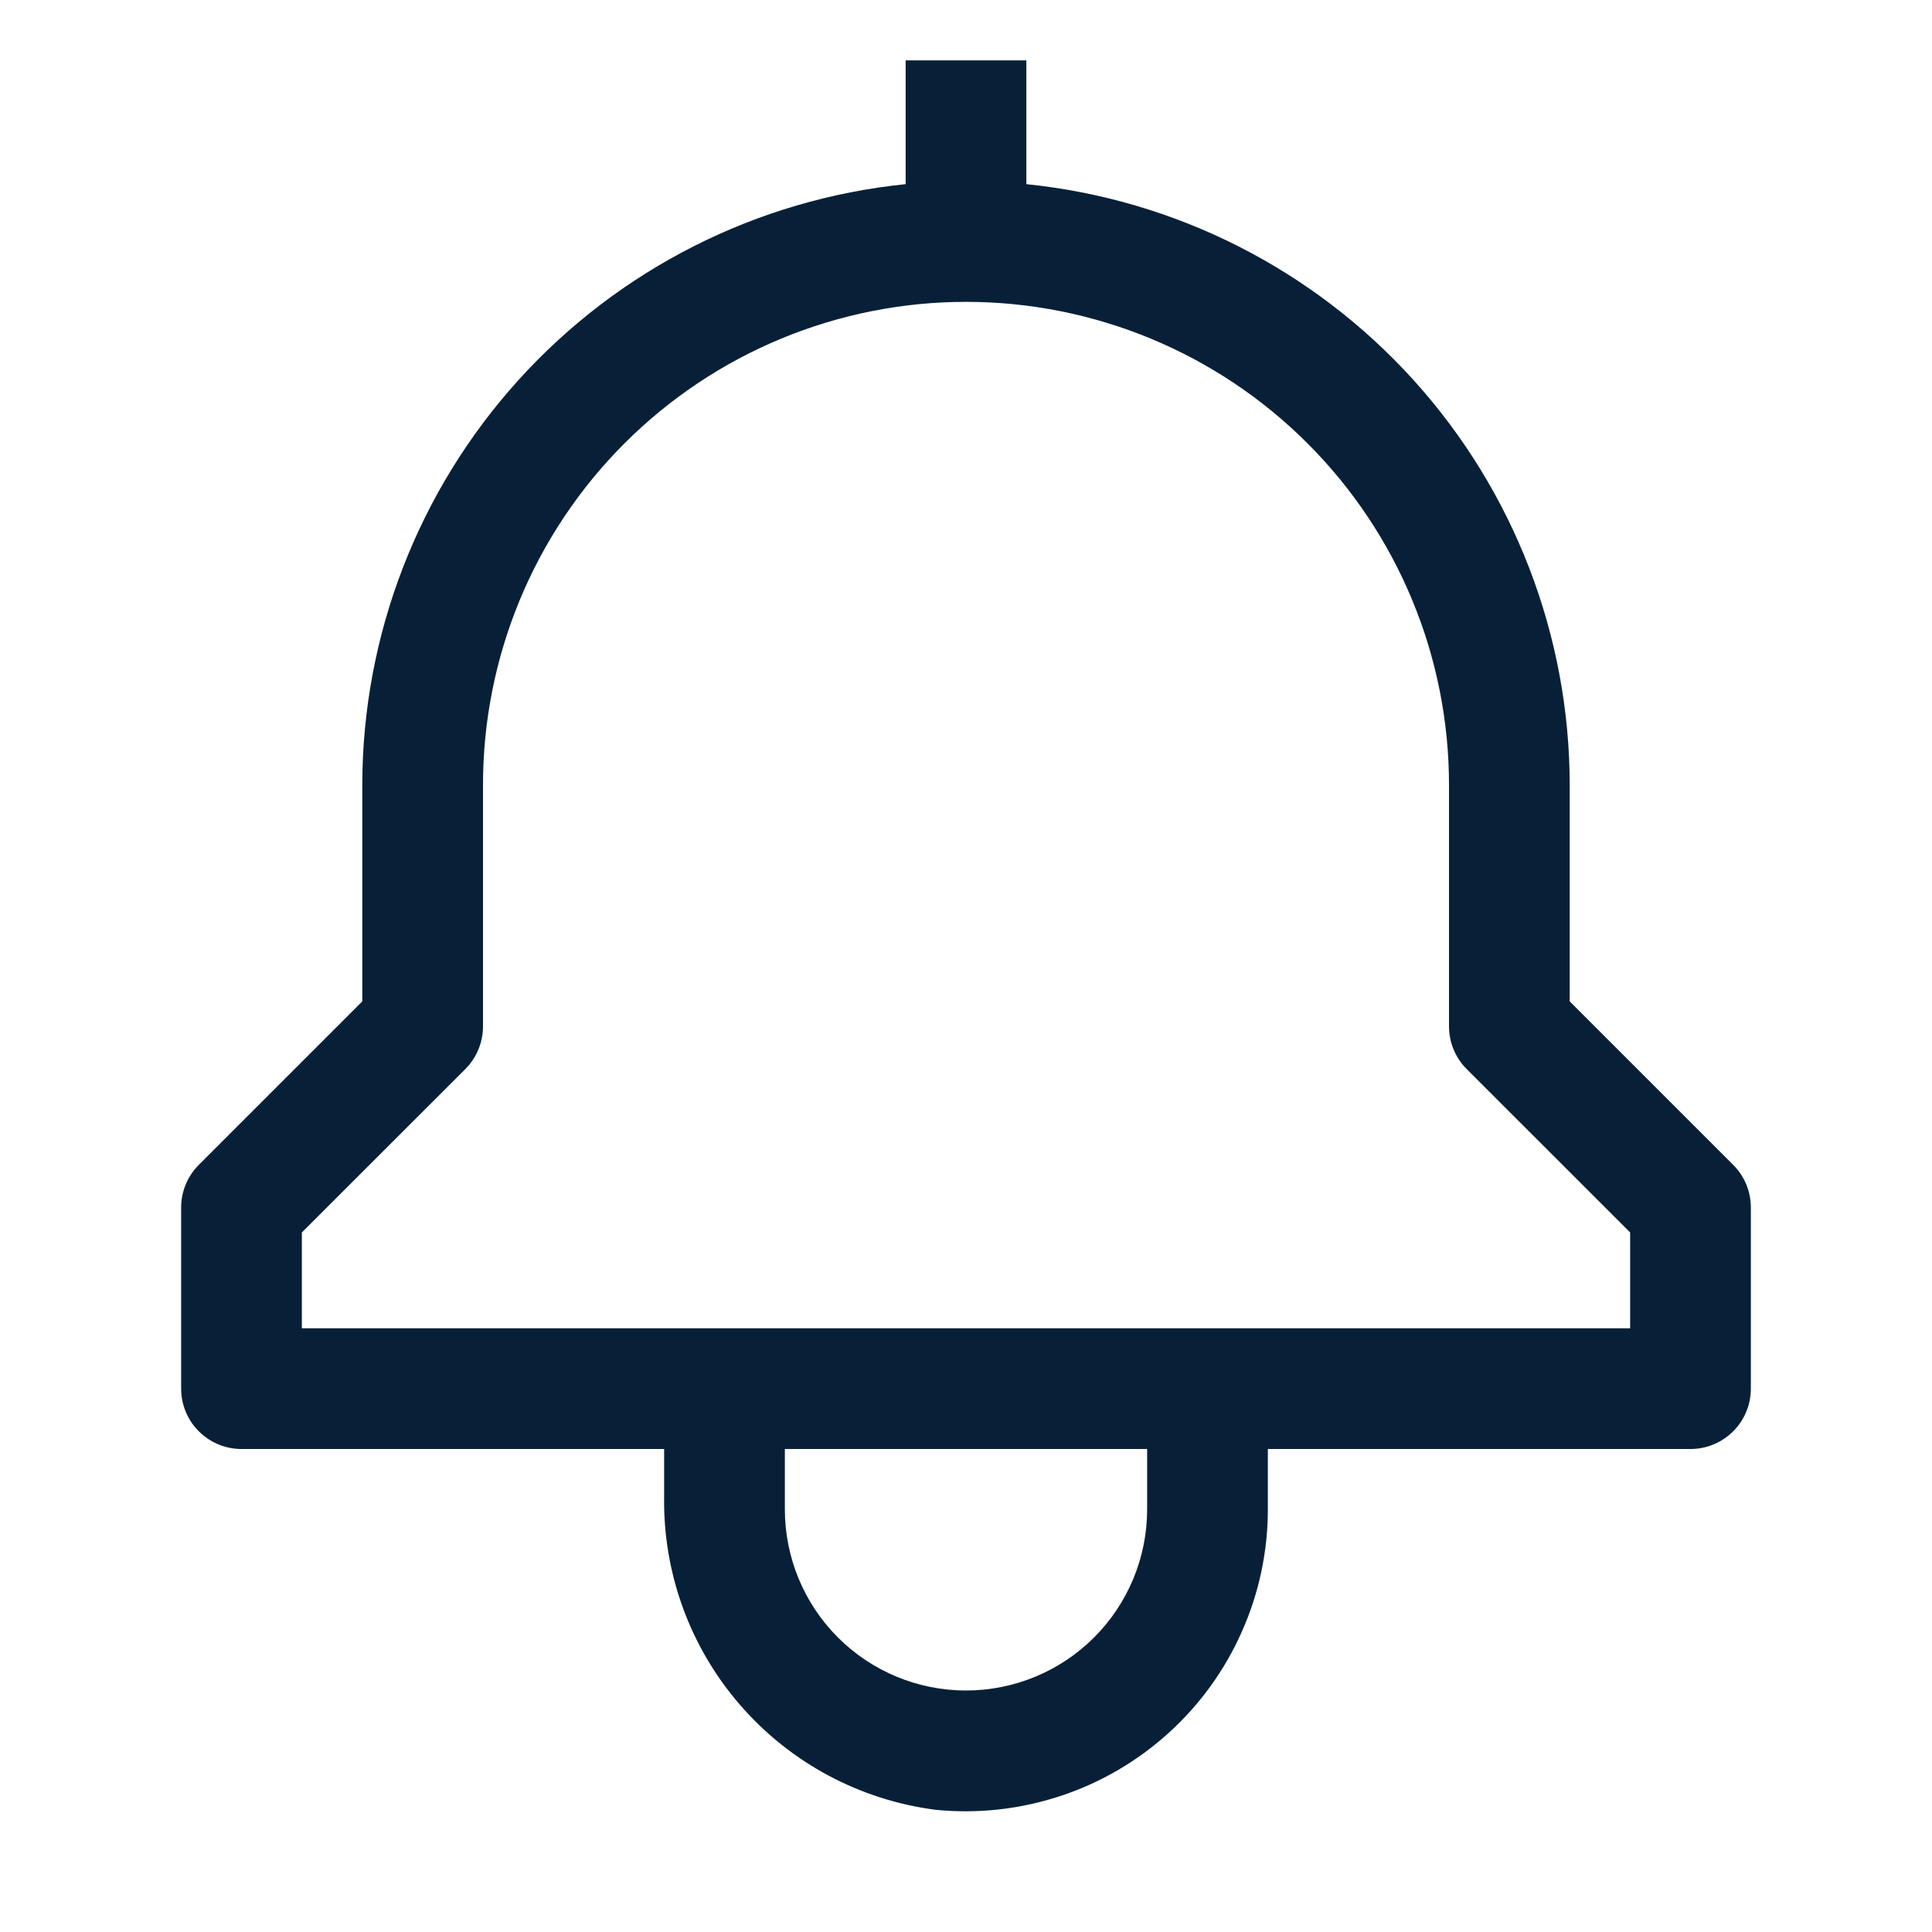
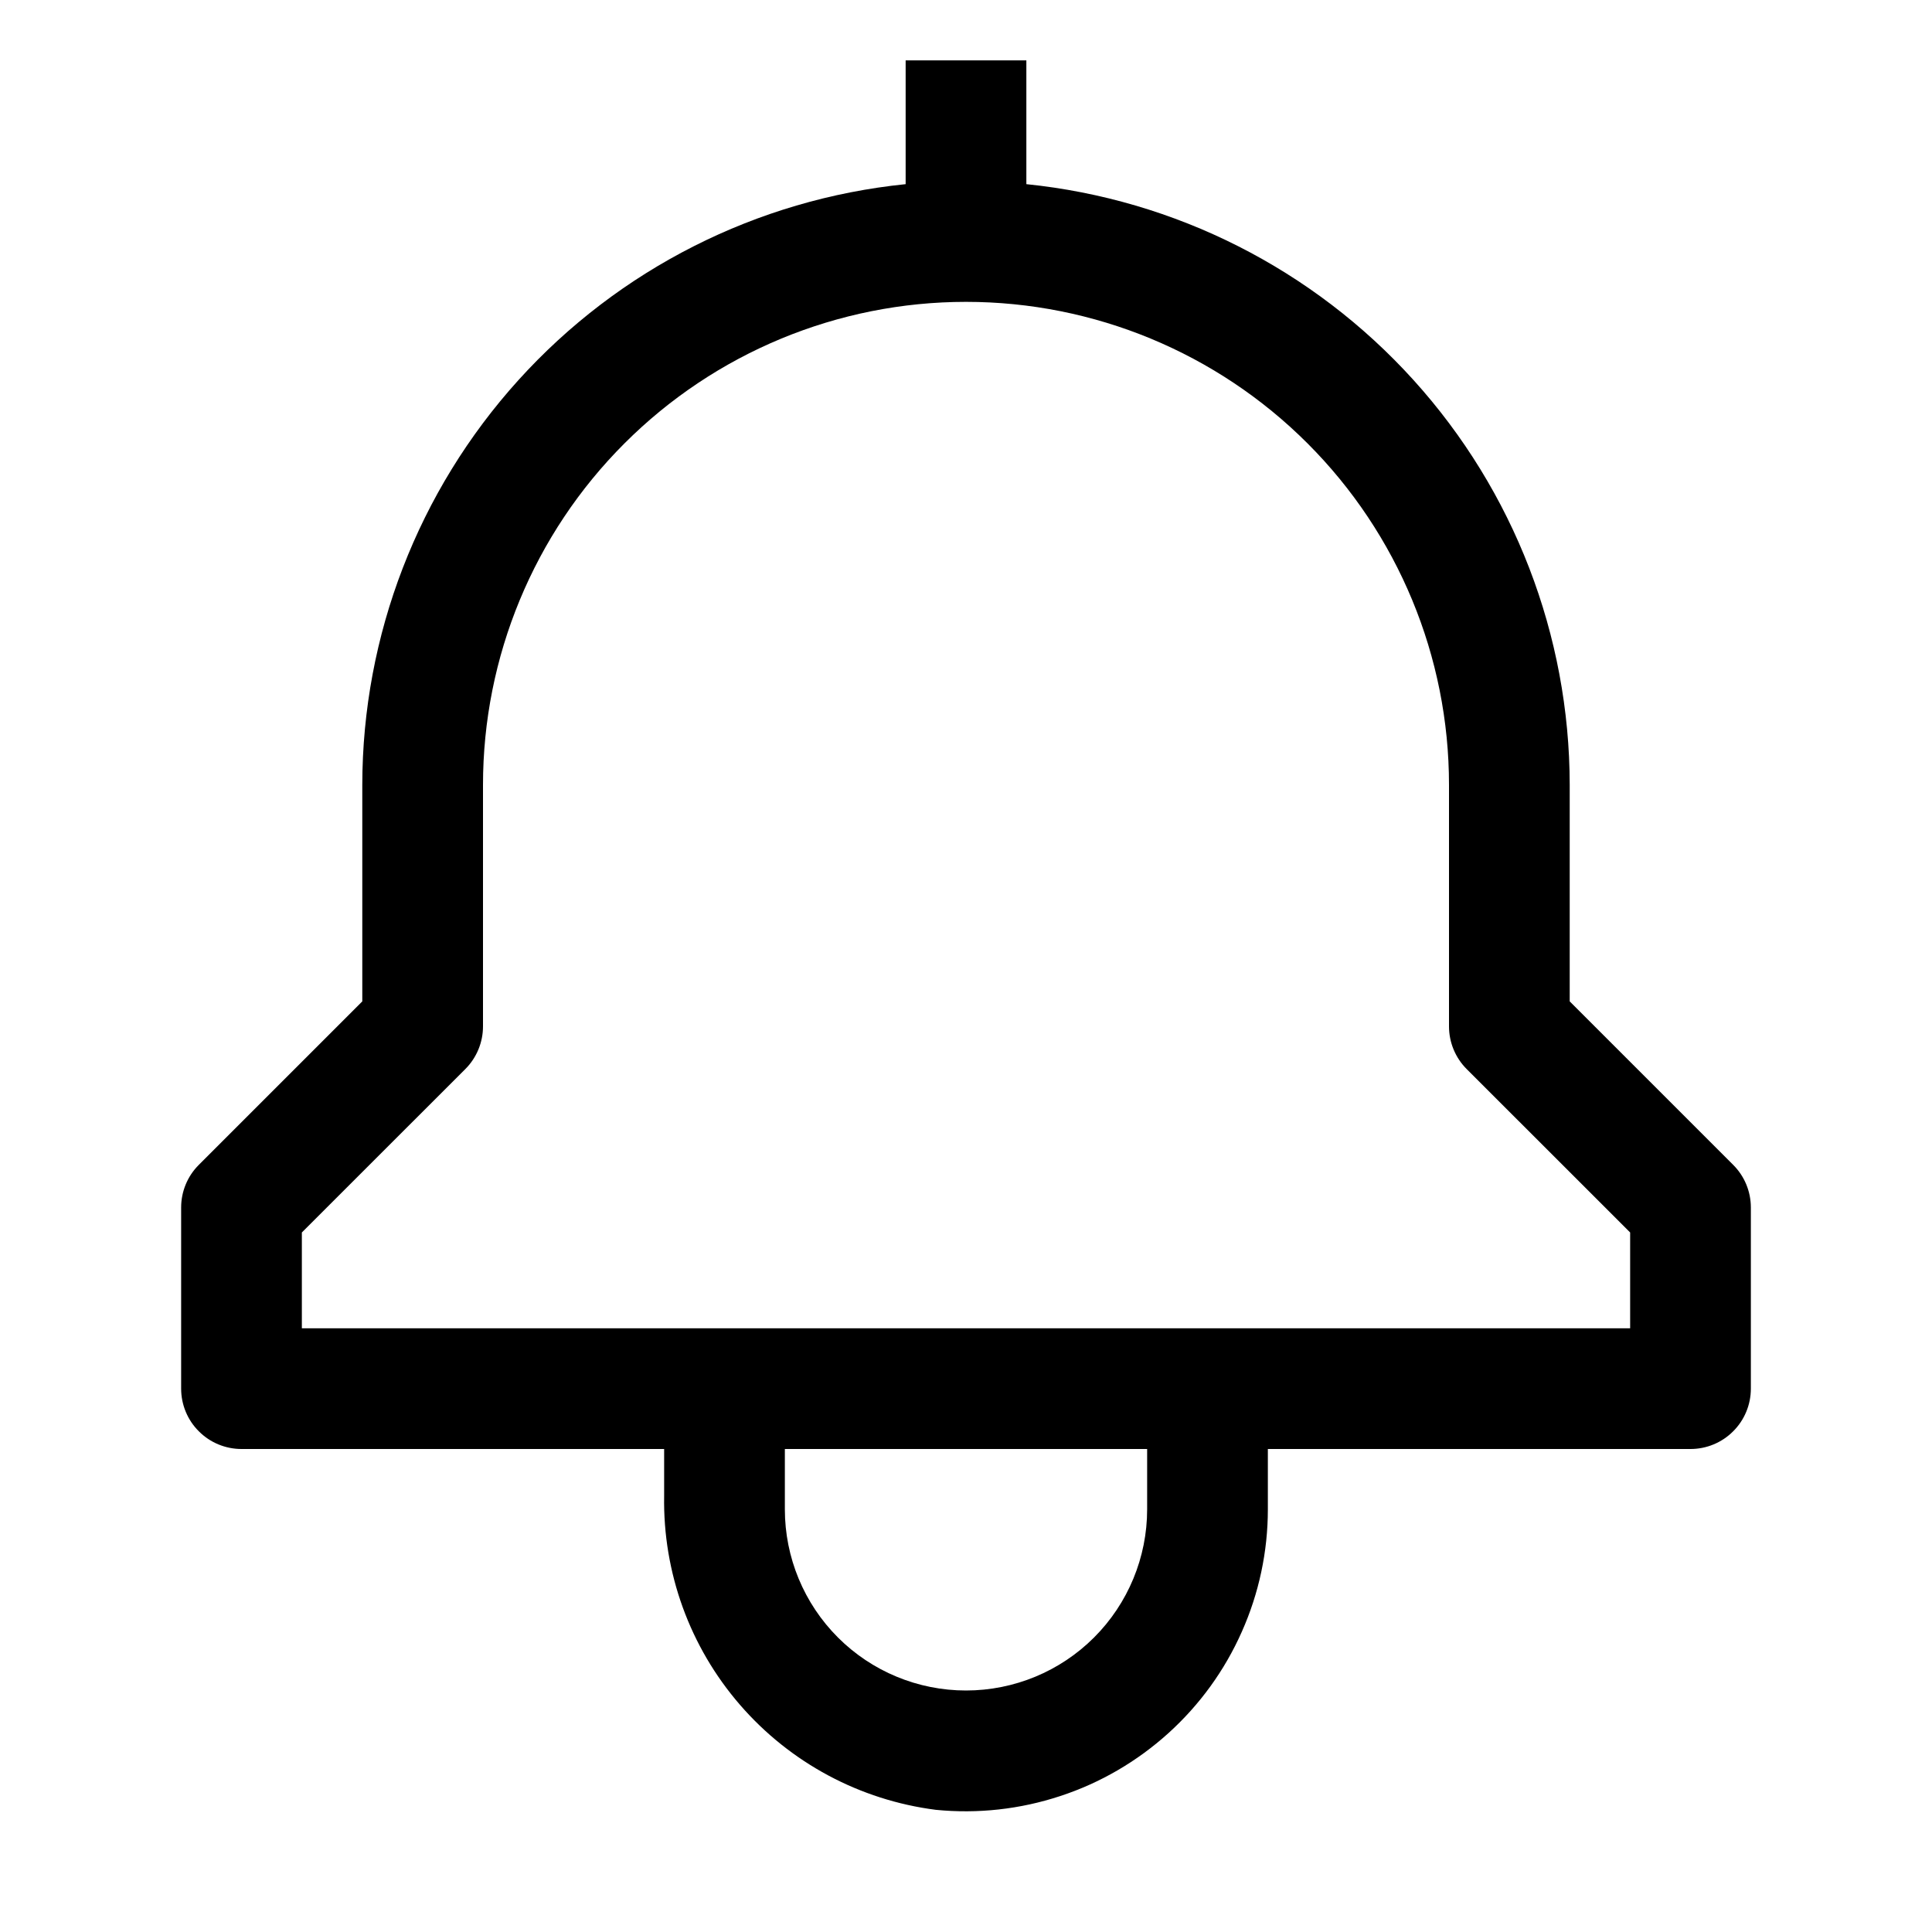
<svg xmlns="http://www.w3.org/2000/svg" width="25" height="25" viewBox="0 0 25 25" fill="none">
-   <path d="M22.427 15.073L20.312 12.958V10.156C20.31 8.22 19.59 6.354 18.291 4.918C16.992 3.482 15.207 2.579 13.281 2.383V0.781H11.719V2.383C9.793 2.579 8.008 3.482 6.709 4.918C5.41 6.354 4.69 8.22 4.688 10.156V12.958L2.573 15.073C2.426 15.219 2.344 15.418 2.344 15.625V17.969C2.344 18.176 2.426 18.375 2.573 18.521C2.719 18.668 2.918 18.75 3.125 18.75H8.594V19.357C8.577 20.348 8.926 21.311 9.575 22.06C10.224 22.81 11.126 23.293 12.109 23.419C12.652 23.473 13.201 23.412 13.719 23.241C14.238 23.071 14.714 22.793 15.119 22.427C15.524 22.061 15.848 21.614 16.069 21.115C16.291 20.617 16.406 20.077 16.406 19.531V18.75H21.875C22.082 18.75 22.281 18.668 22.427 18.521C22.574 18.375 22.656 18.176 22.656 17.969V15.625C22.656 15.418 22.574 15.219 22.427 15.073ZM14.844 19.531C14.844 20.153 14.597 20.749 14.157 21.189C13.718 21.628 13.122 21.875 12.5 21.875C11.878 21.875 11.282 21.628 10.843 21.189C10.403 20.749 10.156 20.153 10.156 19.531V18.75H14.844V19.531ZM21.094 17.188H3.906V15.948L6.021 13.834C6.168 13.687 6.25 13.488 6.25 13.281V10.156C6.25 8.499 6.908 6.909 8.081 5.737C9.253 4.565 10.842 3.906 12.5 3.906C14.158 3.906 15.747 4.565 16.919 5.737C18.091 6.909 18.75 8.499 18.75 10.156V13.281C18.75 13.488 18.832 13.687 18.979 13.834L21.094 15.948V17.188Z" fill="#082037" />
+   <path d="M22.427 15.073L20.312 12.958V10.156C20.31 8.22 19.59 6.354 18.291 4.918C16.992 3.482 15.207 2.579 13.281 2.383V0.781H11.719V2.383C9.793 2.579 8.008 3.482 6.709 4.918C5.41 6.354 4.69 8.22 4.688 10.156V12.958L2.573 15.073C2.426 15.219 2.344 15.418 2.344 15.625V17.969C2.344 18.176 2.426 18.375 2.573 18.521C2.719 18.668 2.918 18.75 3.125 18.75H8.594V19.357C8.577 20.348 8.926 21.311 9.575 22.06C10.224 22.81 11.126 23.293 12.109 23.419C12.652 23.473 13.201 23.412 13.719 23.241C14.238 23.071 14.714 22.793 15.119 22.427C15.524 22.061 15.848 21.614 16.069 21.115C16.291 20.617 16.406 20.077 16.406 19.531V18.75H21.875C22.082 18.75 22.281 18.668 22.427 18.521C22.574 18.375 22.656 18.176 22.656 17.969V15.625C22.656 15.418 22.574 15.219 22.427 15.073ZM14.844 19.531C14.844 20.153 14.597 20.749 14.157 21.189C13.718 21.628 13.122 21.875 12.5 21.875C11.878 21.875 11.282 21.628 10.843 21.189C10.403 20.749 10.156 20.153 10.156 19.531V18.75H14.844V19.531ZM21.094 17.188H3.906V15.948L6.021 13.834C6.168 13.687 6.25 13.488 6.25 13.281V10.156C6.25 8.499 6.908 6.909 8.081 5.737C9.253 4.565 10.842 3.906 12.5 3.906C14.158 3.906 15.747 4.565 16.919 5.737C18.091 6.909 18.75 8.499 18.75 10.156V13.281C18.75 13.488 18.832 13.687 18.979 13.834L21.094 15.948V17.188Z" fill="#000" />
</svg>
